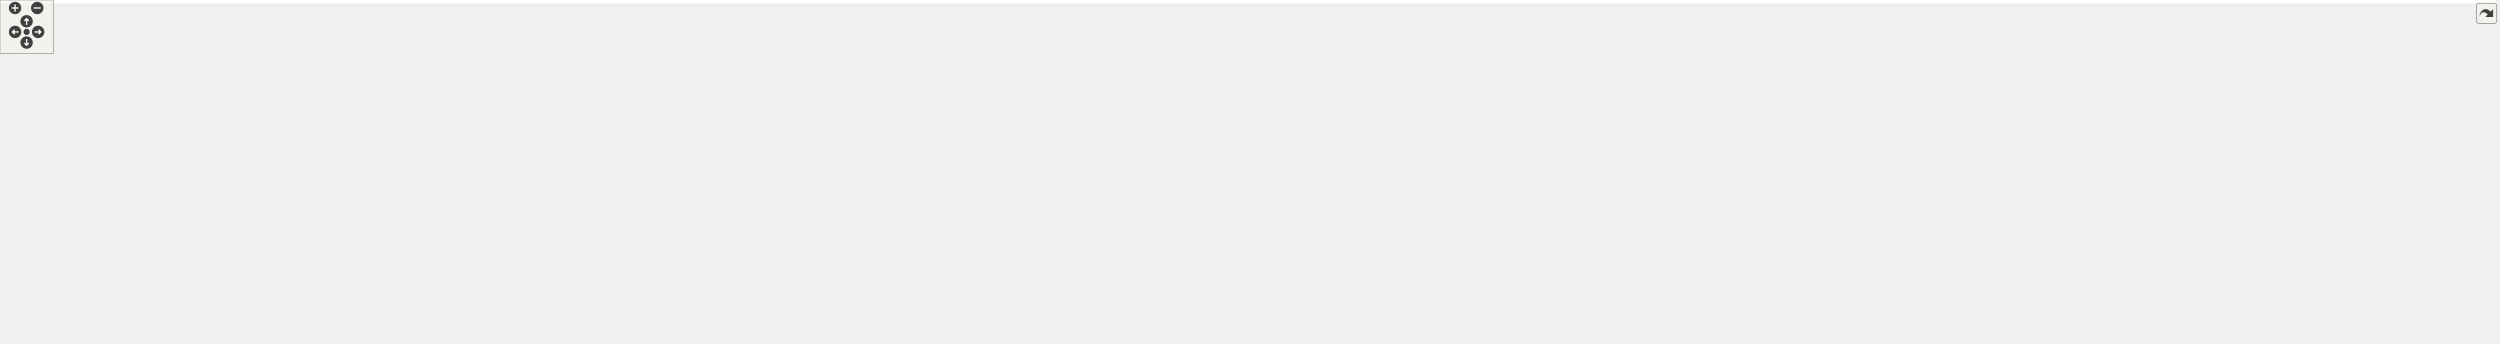
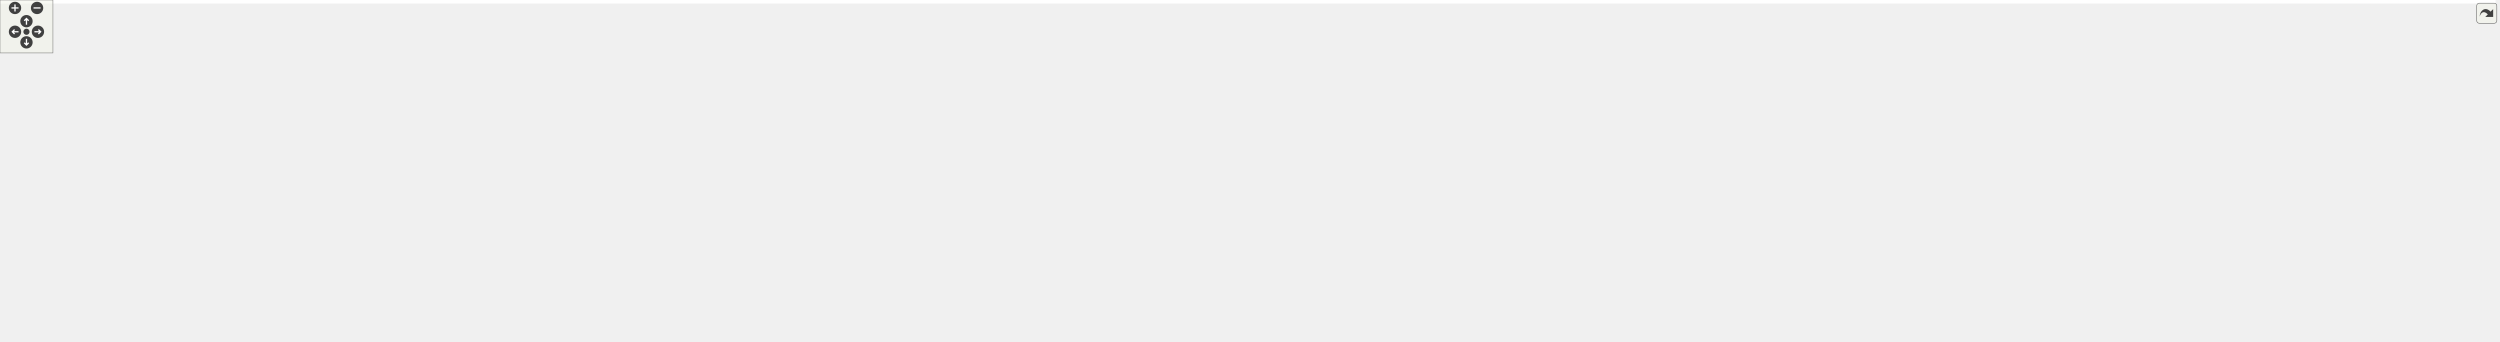
<svg xmlns="http://www.w3.org/2000/svg" xmlns:xlink="http://www.w3.org/1999/xlink" id="main" version="1.1" xml:space="preserve">
  <style type="text/css">
.edge:hover path { stroke: red; }
.edge:hover polygon { stroke: red; fill: red; }
</style>
  <defs>
    <circle id="rim" cx="0" cy="0" r="7" />
    <circle id="rim2" cx="0" cy="0" r="3.5" />
    <g id="zoomPlus">
      <use xlink:href="#rim" fill="#404040">
        <set attributeName="fill" to="#808080" begin="zoomplus.mouseover" end="zoomplus.mouseout" />
      </use>
      <path d="M-4,0h8M0,-4v8" fill="none" stroke="white" stroke-width="1.5" pointer-events="none" />
    </g>
    <g id="zoomMin">
      <use xlink:href="#rim" fill="#404040">
        <set attributeName="fill" to="#808080" begin="zoomminus.mouseover" end="zoomminus.mouseout" />
      </use>
      <path d="M-4,0h8" fill="none" stroke="white" stroke-width="1.5" pointer-events="none" />
    </g>
    <g id="dirArrow">
      <path fill="none" stroke="white" stroke-width="1.5" d="M0,-3.0v7 M-2.5,-0.5L0,-3.0L2.5,-0.5" />
    </g>
    <g id="resetDef">
      <use xlink:href="#rim2" fill="#404040">
        <set attributeName="fill" to="#808080" begin="reset.mouseover" end="reset.mouseout" />
      </use>
    </g>
  </defs>
  <svg id="graph" class="graph">
    <g id="viewport">
-       <polygon fill="white" stroke="transparent" points="-4,4 -4,-326 2813.5,-326 2813.5,4 -4,4" />
+       <polygon fill="white" stroke="transparent" points="-4,4 -4,-326 2828.5,-326 2828.5,4 -4,4" />
      <g id="node1" class="node">
        <g id="a_node1">
          <a xlink:title="Tests of new geometry data structure.">
            <polygon fill="#bfbfbf" stroke="black" points="1144.5,-302.5 1144.5,-321.5 1281.5,-321.5 1281.5,-302.5 1144.5,-302.5" />
            <text text-anchor="middle" x="1213" y="-309.5" font-family="Helvetica,sans-Serif" font-size="10.00">tests/Geometry_test.cpp</text>
          </a>
        </g>
      </g>
      <g id="node2" class="node">
        <g id="a_node2">
          <a xlink:href="_geometry_8hpp.html" target="_top" xlink:title="Geometric quantities of Manifold used by MoveAlgorithm.">
            <polygon fill="white" stroke="black" points="1115.5,-246.5 1115.5,-265.5 1200.5,-265.5 1200.5,-246.5 1115.5,-246.5" />
            <text text-anchor="middle" x="1158" y="-253.5" font-family="Helvetica,sans-Serif" font-size="10.00">Geometry.hpp</text>
          </a>
        </g>
      </g>
      <g id="edge1" class="edge">
        <path fill="none" stroke="midnightblue" d="M1203.92,-302.08C1195.83,-294.14 1183.8,-282.34 1174.09,-272.8" />
        <polygon fill="midnightblue" stroke="midnightblue" points="1176.5,-270.26 1166.91,-265.75 1171.6,-275.25 1176.5,-270.26" />
      </g>
      <g id="node35" class="node">
        <g id="a_node35">
          <a xlink:title=" ">
            <polygon fill="white" stroke="#bfbfbf" points="1218.5,-246.5 1218.5,-265.5 1317.5,-265.5 1317.5,-246.5 1218.5,-246.5" />
            <text text-anchor="middle" x="1268" y="-253.5" font-family="Helvetica,sans-Serif" font-size="10.00">catch2/catch.hpp</text>
          </a>
        </g>
      </g>
      <g id="edge35" class="edge">
        <path fill="none" stroke="midnightblue" d="M1222.08,-302.08C1230.17,-294.14 1242.2,-282.34 1251.91,-272.8" />
        <polygon fill="midnightblue" stroke="midnightblue" points="1254.4,-275.25 1259.09,-265.75 1249.5,-270.26 1254.4,-275.25" />
      </g>
      <g id="node3" class="node">
        <g id="a_node3">
          <a xlink:href="_foliated__triangulation_8hpp.html" target="_top" xlink:title="Create foliated spherical triangulations.">
            <polygon fill="white" stroke="black" points="1086,-190.5 1086,-209.5 1230,-209.5 1230,-190.5 1086,-190.5" />
            <text text-anchor="middle" x="1158" y="-197.5" font-family="Helvetica,sans-Serif" font-size="10.00">Foliated_triangulation.hpp</text>
          </a>
        </g>
      </g>
      <g id="edge2" class="edge">
        <path fill="none" stroke="midnightblue" d="M1158,-246.08C1158,-239.01 1158,-228.86 1158,-219.99" />
        <polygon fill="midnightblue" stroke="midnightblue" points="1161.5,-219.75 1158,-209.75 1154.5,-219.75 1161.5,-219.75" />
      </g>
      <g id="node4" class="node">
        <g id="a_node4">
          <a xlink:href="_triangulation__traits_8hpp.html" target="_top" xlink:title="Traits class for particular uses of CGAL.">
            <polygon fill="white" stroke="black" points="512.5,-134.5 512.5,-153.5 643.5,-153.5 643.5,-134.5 512.5,-134.5" />
            <text text-anchor="middle" x="578" y="-141.5" font-family="Helvetica,sans-Serif" font-size="10.00">Triangulation_traits.hpp</text>
          </a>
        </g>
      </g>
      <g id="edge3" class="edge">
        <path fill="none" stroke="midnightblue" d="M1085.72,-192.27C975.43,-182 766.16,-162.52 653.81,-152.06" />
        <polygon fill="midnightblue" stroke="midnightblue" points="653.86,-148.55 643.58,-151.11 653.21,-155.52 653.86,-148.55" />
      </g>
      <g id="node13" class="node">
        <g id="a_node13">
          <a xlink:href="_utilities_8hpp.html" target="_top" xlink:title="Utility functions.">
            <polygon fill="white" stroke="black" points="1701,-134.5 1701,-153.5 1777,-153.5 1777,-134.5 1701,-134.5" />
            <text text-anchor="middle" x="1739" y="-141.5" font-family="Helvetica,sans-Serif" font-size="10.00">Utilities.hpp</text>
          </a>
        </g>
      </g>
      <g id="edge12" class="edge">
        <path fill="none" stroke="midnightblue" d="M1230.12,-192.3C1350.43,-181.11 1588.95,-158.95 1690.93,-149.47" />
        <polygon fill="midnightblue" stroke="midnightblue" points="1691.31,-152.95 1700.94,-148.54 1690.66,-145.98 1691.31,-152.95" />
      </g>
      <g id="node5" class="node">
        <g id="a_node5">
          <a xlink:href="_settings_8hpp.html" target="_top" xlink:title="Global integer and precision settings.">
            <polygon fill="white" stroke="black" points="839.5,-67.5 839.5,-86.5 916.5,-86.5 916.5,-67.5 839.5,-67.5" />
            <text text-anchor="middle" x="878" y="-74.5" font-family="Helvetica,sans-Serif" font-size="10.00">Settings.hpp</text>
          </a>
        </g>
      </g>
      <g id="edge4" class="edge">
        <path fill="none" stroke="midnightblue" d="M643.64,-135.27C695.04,-128.27 767.96,-116.23 830,-98 836.87,-95.98 844.08,-93.3 850.78,-90.55" />
        <polygon fill="midnightblue" stroke="midnightblue" points="852.29,-93.71 860.1,-86.55 849.53,-87.27 852.29,-93.71" />
      </g>
      <g id="node8" class="node">
        <g id="a_node8">
          <a xlink:title=" ">
            <polygon fill="white" stroke="#bfbfbf" points="0,-67.5 0,-86.5 180,-86.5 180,-67.5 0,-67.5" />
            <text text-anchor="middle" x="90" y="-74.5" font-family="Helvetica,sans-Serif" font-size="10.00">CGAL/Delaunay_triangulation_3.h</text>
          </a>
        </g>
      </g>
      <g id="edge7" class="edge">
        <path fill="none" stroke="midnightblue" d="M512.38,-137.11C434.87,-129.76 302.14,-115.94 189,-98 172.52,-95.39 154.61,-91.95 138.62,-88.67" />
        <polygon fill="midnightblue" stroke="midnightblue" points="138.92,-85.16 128.42,-86.54 137.49,-92.01 138.92,-85.16" />
      </g>
      <g id="node9" class="node">
        <g id="a_node9">
          <a xlink:title=" ">
            <polygon fill="white" stroke="#bfbfbf" points="198.5,-56.5 198.5,-97.5 327.5,-97.5 327.5,-56.5 198.5,-56.5" />
            <text text-anchor="start" x="206.5" y="-85.5" font-family="Helvetica,sans-Serif" font-size="10.00">CGAL/Exact_predicates</text>
            <text text-anchor="start" x="206.5" y="-74.5" font-family="Helvetica,sans-Serif" font-size="10.00">_inexact_constructions</text>
            <text text-anchor="middle" x="263" y="-63.5" font-family="Helvetica,sans-Serif" font-size="10.00">_kernel.h</text>
          </a>
        </g>
      </g>
      <g id="edge8" class="edge">
        <path fill="none" stroke="midnightblue" d="M525.57,-134.45C478.79,-126.53 408.22,-113.92 337.83,-98.11" />
        <polygon fill="midnightblue" stroke="midnightblue" points="338.43,-94.65 327.9,-95.85 336.88,-101.48 338.43,-94.65" />
      </g>
      <g id="node10" class="node">
        <g id="a_node10">
          <a xlink:title=" ">
            <polygon fill="white" stroke="#bfbfbf" points="346,-62 346,-92 484,-92 484,-62 346,-62" />
            <text text-anchor="start" x="354" y="-80" font-family="Helvetica,sans-Serif" font-size="10.00">CGAL/Triangulation</text>
            <text text-anchor="middle" x="415" y="-69" font-family="Helvetica,sans-Serif" font-size="10.00">_cell_base_with_info_3.h</text>
          </a>
        </g>
      </g>
      <g id="edge9" class="edge">
        <path fill="none" stroke="midnightblue" d="M556.35,-134.37C531.79,-124.57 491.06,-108.33 459.61,-95.79" />
        <polygon fill="midnightblue" stroke="midnightblue" points="460.76,-92.48 450.18,-92.03 458.17,-98.98 460.76,-92.48" />
      </g>
      <g id="node11" class="node">
        <g id="a_node11">
          <a xlink:title=" ">
            <polygon fill="white" stroke="#bfbfbf" points="502,-62 502,-92 654,-92 654,-62 502,-62" />
            <text text-anchor="start" x="510" y="-80" font-family="Helvetica,sans-Serif" font-size="10.00">CGAL/Triangulation</text>
            <text text-anchor="middle" x="578" y="-69" font-family="Helvetica,sans-Serif" font-size="10.00">_vertex_base_with_info_3.h</text>
          </a>
        </g>
      </g>
      <g id="edge10" class="edge">
        <path fill="none" stroke="midnightblue" d="M578,-134.23C578,-126.04 578,-113.42 578,-102.21" />
        <polygon fill="midnightblue" stroke="midnightblue" points="581.5,-102.09 578,-92.09 574.5,-102.09 581.5,-102.09" />
      </g>
      <g id="node12" class="node">
        <g id="a_node12">
          <a xlink:title=" ">
            <polygon fill="white" stroke="#bfbfbf" points="672.5,-67.5 672.5,-86.5 821.5,-86.5 821.5,-67.5 672.5,-67.5" />
            <text text-anchor="middle" x="747" y="-74.5" font-family="Helvetica,sans-Serif" font-size="10.00">CGAL/point_generators_3.h</text>
          </a>
        </g>
      </g>
      <g id="edge11" class="edge">
        <path fill="none" stroke="midnightblue" d="M600.44,-134.37C629.82,-123.07 681.49,-103.2 714.97,-90.32" />
        <polygon fill="midnightblue" stroke="midnightblue" points="716.66,-93.42 724.73,-86.56 714.14,-86.89 716.66,-93.42" />
      </g>
      <g id="node6" class="node">
        <g id="a_node6">
          <a xlink:title=" ">
            <polygon fill="white" stroke="#bfbfbf" points="792,-0.5 792,-19.5 878,-19.5 878,-0.5 792,-0.5" />
            <text text-anchor="middle" x="835" y="-7.5" font-family="Helvetica,sans-Serif" font-size="10.00">CGAL/Gmpzf.h</text>
          </a>
        </g>
      </g>
      <g id="edge5" class="edge">
        <path fill="none" stroke="midnightblue" d="M872.2,-67.23C865.62,-57.29 854.74,-40.84 846.44,-28.29" />
        <polygon fill="midnightblue" stroke="midnightblue" points="849.14,-26.04 840.71,-19.63 843.31,-29.9 849.14,-26.04" />
      </g>
      <g id="node7" class="node">
        <g id="a_node7">
          <a xlink:title=" ">
            <polygon fill="white" stroke="#bfbfbf" points="896,-0.5 896,-19.5 946,-19.5 946,-0.5 896,-0.5" />
            <text text-anchor="middle" x="921" y="-7.5" font-family="Helvetica,sans-Serif" font-size="10.00">cstdint</text>
          </a>
        </g>
      </g>
      <g id="edge6" class="edge">
        <path fill="none" stroke="midnightblue" d="M883.8,-67.23C890.38,-57.29 901.26,-40.84 909.56,-28.29" />
        <polygon fill="midnightblue" stroke="midnightblue" points="912.69,-29.9 915.29,-19.63 906.86,-26.04 912.69,-29.9" />
      </g>
      <g id="edge34" class="edge">
        <path fill="none" stroke="midnightblue" d="M1700.93,-142.64C1561,-141.04 1075.43,-133.03 925,-98 917.92,-96.35 910.56,-93.71 903.82,-90.88" />
        <polygon fill="midnightblue" stroke="midnightblue" points="905.05,-87.59 894.49,-86.69 902.18,-93.98 905.05,-87.59" />
      </g>
      <g id="node14" class="node">
        <g id="a_node14">
          <a xlink:title=" ">
            <polygon fill="white" stroke="#bfbfbf" points="934.5,-67.5 934.5,-86.5 1017.5,-86.5 1017.5,-67.5 934.5,-67.5" />
            <text text-anchor="middle" x="976" y="-74.5" font-family="Helvetica,sans-Serif" font-size="10.00">CGAL/Timer.h</text>
          </a>
        </g>
      </g>
      <g id="edge13" class="edge">
        <path fill="none" stroke="midnightblue" d="M1700.96,-142.15C1572.76,-139.04 1157.29,-126.92 1027,-98 1019.12,-96.25 1010.87,-93.47 1003.35,-90.52" />
        <polygon fill="midnightblue" stroke="midnightblue" points="1004.56,-87.24 993.98,-86.64 1001.88,-93.7 1004.56,-87.24" />
      </g>
      <g id="node15" class="node">
        <g id="a_node15">
          <a xlink:title=" ">
            <polygon fill="white" stroke="#bfbfbf" points="1036,-67.5 1036,-86.5 1124,-86.5 1124,-67.5 1036,-67.5" />
            <text text-anchor="middle" x="1080" y="-74.5" font-family="Helvetica,sans-Serif" font-size="10.00">sys/utsname.h</text>
          </a>
        </g>
      </g>
      <g id="edge14" class="edge">
        <path fill="none" stroke="midnightblue" d="M1700.72,-141.59C1585.31,-137.12 1242.06,-122.1 1133,-98 1124.76,-96.18 1116.09,-93.33 1108.21,-90.35" />
        <polygon fill="midnightblue" stroke="midnightblue" points="1109.32,-87.03 1098.73,-86.57 1106.72,-93.53 1109.32,-87.03" />
      </g>
      <g id="node16" class="node">
        <g id="a_node16">
          <a xlink:title=" ">
            <polygon fill="white" stroke="#bfbfbf" points="1142.5,-67.5 1142.5,-86.5 1259.5,-86.5 1259.5,-67.5 1142.5,-67.5" />
            <text text-anchor="middle" x="1201" y="-74.5" font-family="Helvetica,sans-Serif" font-size="10.00">boost/date_time.hpp</text>
          </a>
        </g>
      </g>
      <g id="edge15" class="edge">
        <path fill="none" stroke="midnightblue" d="M1700.88,-141.81C1620.41,-138.76 1427.55,-128.62 1269,-98 1258.01,-95.88 1246.25,-92.74 1235.65,-89.58" />
        <polygon fill="midnightblue" stroke="midnightblue" points="1236.5,-86.17 1225.91,-86.57 1234.43,-92.86 1236.5,-86.17" />
      </g>
      <g id="node17" class="node">
        <g id="a_node17">
          <a xlink:title=" ">
            <polygon fill="white" stroke="#bfbfbf" points="1278,-67.5 1278,-86.5 1342,-86.5 1342,-67.5 1278,-67.5" />
            <text text-anchor="middle" x="1310" y="-74.5" font-family="Helvetica,sans-Serif" font-size="10.00">algorithm</text>
          </a>
        </g>
      </g>
      <g id="edge16" class="edge">
        <path fill="none" stroke="midnightblue" d="M1700.98,-142.81C1630.51,-141.54 1475.47,-134.42 1351,-98 1345.3,-96.33 1339.42,-93.92 1333.96,-91.35" />
        <polygon fill="midnightblue" stroke="midnightblue" points="1335.2,-88.06 1324.7,-86.68 1332.04,-94.31 1335.2,-88.06" />
      </g>
      <g id="node18" class="node">
        <g id="a_node18">
          <a xlink:title=" ">
            <polygon fill="white" stroke="#bfbfbf" points="1360,-67.5 1360,-86.5 1412,-86.5 1412,-67.5 1360,-67.5" />
            <text text-anchor="middle" x="1386" y="-74.5" font-family="Helvetica,sans-Serif" font-size="10.00">cassert</text>
          </a>
        </g>
      </g>
      <g id="edge17" class="edge">
        <path fill="none" stroke="midnightblue" d="M1700.72,-142.21C1639.88,-139.94 1518.06,-131.23 1421,-98 1416.41,-96.43 1411.73,-94.24 1407.36,-91.88" />
        <polygon fill="midnightblue" stroke="midnightblue" points="1408.81,-88.67 1398.41,-86.63 1405.27,-94.71 1408.81,-88.67" />
      </g>
      <g id="node19" class="node">
        <g id="a_node19">
          <a xlink:title=" ">
            <polygon fill="white" stroke="#bfbfbf" points="1430.5,-67.5 1430.5,-86.5 1479.5,-86.5 1479.5,-67.5 1430.5,-67.5" />
            <text text-anchor="middle" x="1455" y="-74.5" font-family="Helvetica,sans-Serif" font-size="10.00">cstdlib</text>
          </a>
        </g>
      </g>
      <g id="edge18" class="edge">
        <path fill="none" stroke="midnightblue" d="M1700.85,-140.52C1650.64,-136.29 1560.27,-125.3 1488,-98 1483.77,-96.4 1479.48,-94.26 1475.45,-91.96" />
        <polygon fill="midnightblue" stroke="midnightblue" points="1477.02,-88.82 1466.68,-86.53 1473.34,-94.77 1477.02,-88.82" />
      </g>
      <g id="node20" class="node">
        <g id="a_node20">
          <a xlink:title=" ">
            <polygon fill="white" stroke="#bfbfbf" points="1497.5,-67.5 1497.5,-86.5 1552.5,-86.5 1552.5,-67.5 1497.5,-67.5" />
            <text text-anchor="middle" x="1525" y="-74.5" font-family="Helvetica,sans-Serif" font-size="10.00">fstream</text>
          </a>
        </g>
      </g>
      <g id="edge19" class="edge">
        <path fill="none" stroke="midnightblue" d="M1700.87,-136.14C1664.44,-128.93 1608.37,-116.11 1562,-98 1557.32,-96.17 1552.47,-93.88 1547.9,-91.5" />
        <polygon fill="midnightblue" stroke="midnightblue" points="1549.47,-88.37 1539.01,-86.64 1546.1,-94.51 1549.47,-88.37" />
      </g>
      <g id="node21" class="node">
        <g id="a_node21">
          <a xlink:title=" ">
            <polygon fill="white" stroke="#bfbfbf" points="1571,-67.5 1571,-86.5 1619,-86.5 1619,-67.5 1571,-67.5" />
            <text text-anchor="middle" x="1595" y="-74.5" font-family="Helvetica,sans-Serif" font-size="10.00">gsl/gsl</text>
          </a>
        </g>
      </g>
      <g id="edge20" class="edge">
        <path fill="none" stroke="midnightblue" d="M1714.69,-134.42C1691.87,-126.07 1656.99,-112.55 1628,-98 1624.33,-96.16 1620.53,-94.06 1616.87,-91.92" />
        <polygon fill="midnightblue" stroke="midnightblue" points="1618.58,-88.86 1608.21,-86.67 1614.95,-94.85 1618.58,-88.86" />
      </g>
      <g id="node22" class="node">
        <g id="a_node22">
          <a xlink:title=" ">
            <polygon fill="white" stroke="#bfbfbf" points="1637,-67.5 1637,-86.5 1697,-86.5 1697,-67.5 1637,-67.5" />
            <text text-anchor="middle" x="1667" y="-74.5" font-family="Helvetica,sans-Serif" font-size="10.00">iostream</text>
          </a>
        </g>
      </g>
      <g id="edge21" class="edge">
        <path fill="none" stroke="midnightblue" d="M1729.29,-134.23C1717.74,-123.81 1698.25,-106.21 1684.14,-93.47" />
        <polygon fill="midnightblue" stroke="midnightblue" points="1686.32,-90.73 1676.56,-86.63 1681.63,-95.93 1686.32,-90.73" />
      </g>
      <g id="node23" class="node">
        <g id="a_node23">
          <a xlink:title=" ">
            <polygon fill="white" stroke="#bfbfbf" points="1715,-67.5 1715,-86.5 1763,-86.5 1763,-67.5 1715,-67.5" />
            <text text-anchor="middle" x="1739" y="-74.5" font-family="Helvetica,sans-Serif" font-size="10.00">mutex</text>
          </a>
        </g>
      </g>
      <g id="edge22" class="edge">
        <path fill="none" stroke="midnightblue" d="M1739,-134.23C1739,-124.68 1739,-109.12 1739,-96.78" />
        <polygon fill="midnightblue" stroke="midnightblue" points="1742.5,-96.63 1739,-86.63 1735.5,-96.63 1742.5,-96.63" />
      </g>
      <g id="node24" class="node">
        <g id="a_node24">
          <a xlink:title=" ">
            <polygon fill="white" stroke="#bfbfbf" points="1781,-67.5 1781,-86.5 1835,-86.5 1835,-67.5 1781,-67.5" />
            <text text-anchor="middle" x="1808" y="-74.5" font-family="Helvetica,sans-Serif" font-size="10.00">random</text>
          </a>
        </g>
      </g>
      <g id="edge23" class="edge">
        <path fill="none" stroke="midnightblue" d="M1748.31,-134.23C1759.27,-123.9 1777.71,-106.54 1791.19,-93.83" />
        <polygon fill="midnightblue" stroke="midnightblue" points="1793.96,-96.03 1798.84,-86.63 1789.16,-90.94 1793.96,-96.03" />
      </g>
      <g id="node25" class="node">
        <g id="a_node25">
          <a xlink:title=" ">
            <polygon fill="white" stroke="#bfbfbf" points="1853.5,-67.5 1853.5,-86.5 1918.5,-86.5 1918.5,-67.5 1853.5,-67.5" />
            <text text-anchor="middle" x="1886" y="-74.5" font-family="Helvetica,sans-Serif" font-size="10.00">stdexcept</text>
          </a>
        </g>
      </g>
      <g id="edge24" class="edge">
        <path fill="none" stroke="midnightblue" d="M1759.63,-134.44C1780.88,-125.56 1814.91,-111.16 1844,-98 1848.93,-95.77 1854.16,-93.34 1859.19,-90.96" />
        <polygon fill="midnightblue" stroke="midnightblue" points="1860.98,-93.99 1868.5,-86.52 1857.97,-87.67 1860.98,-93.99" />
      </g>
      <g id="node26" class="node">
        <g id="a_node26">
          <a xlink:title=" ">
            <polygon fill="white" stroke="#bfbfbf" points="1937,-67.5 1937,-86.5 1981,-86.5 1981,-67.5 1937,-67.5" />
            <text text-anchor="middle" x="1959" y="-74.5" font-family="Helvetica,sans-Serif" font-size="10.00">string</text>
          </a>
        </g>
      </g>
      <g id="edge25" class="edge">
        <path fill="none" stroke="midnightblue" d="M1777.13,-137.81C1816.18,-131.62 1878.05,-119.31 1928,-98 1931.8,-96.38 1935.66,-94.3 1939.3,-92.11" />
        <polygon fill="midnightblue" stroke="midnightblue" points="1941.29,-94.98 1947.75,-86.58 1937.46,-89.12 1941.29,-94.98" />
      </g>
      <g id="node27" class="node">
        <g id="a_node27">
          <a xlink:title=" ">
            <polygon fill="white" stroke="#bfbfbf" points="1999.5,-67.5 1999.5,-86.5 2064.5,-86.5 2064.5,-67.5 1999.5,-67.5" />
            <text text-anchor="middle" x="2032" y="-74.5" font-family="Helvetica,sans-Serif" font-size="10.00">typeindex</text>
          </a>
        </g>
      </g>
      <g id="edge26" class="edge">
        <path fill="none" stroke="midnightblue" d="M1777.19,-139.36C1827.06,-133.89 1916.66,-121.57 1990,-98 1995.67,-96.18 2001.56,-93.75 2007.07,-91.21" />
        <polygon fill="midnightblue" stroke="midnightblue" points="2009,-94.16 2016.45,-86.63 2005.93,-87.87 2009,-94.16" />
      </g>
      <g id="node28" class="node">
        <g id="a_node28">
          <a xlink:title=" ">
-             <polygon fill="white" stroke="#bfbfbf" points="2083,-67.5 2083,-86.5 2127,-86.5 2127,-67.5 2083,-67.5" />
-             <text text-anchor="middle" x="2105" y="-74.5" font-family="Helvetica,sans-Serif" font-size="10.00">ctime</text>
+             <polygon fill="white" stroke="#bfbfbf" points="2082.5,-67.5 2082.5,-86.5 2141.5,-86.5 2141.5,-67.5 2082.5,-67.5" />
+             <text text-anchor="middle" x="2112" y="-74.5" font-family="Helvetica,sans-Serif" font-size="10.00">date/tz.h</text>
          </a>
        </g>
      </g>
      <g id="edge27" class="edge">
-         <path fill="none" stroke="midnightblue" d="M1777.22,-143.22C1840.8,-142.42 1971.45,-135.81 2074,-98 2077.94,-96.55 2081.9,-94.52 2085.61,-92.32" />
-         <polygon fill="midnightblue" stroke="midnightblue" points="2087.73,-95.11 2094.15,-86.69 2083.88,-89.27 2087.73,-95.11" />
+         <path fill="none" stroke="midnightblue" d="M1777.12,-142.19C1840.29,-139.91 1970.02,-131.19 2074,-98 2079.19,-96.34 2084.52,-94 2089.48,-91.5" />
+         <polygon fill="midnightblue" stroke="midnightblue" points="2091.32,-94.48 2098.44,-86.63 2087.98,-88.33 2091.32,-94.48" />
      </g>
      <g id="node29" class="node">
        <g id="a_node29">
          <a xlink:title=" ">
-             <polygon fill="white" stroke="#bfbfbf" points="2145,-67.5 2145,-86.5 2243,-86.5 2243,-67.5 2145,-67.5" />
-             <text text-anchor="middle" x="2194" y="-74.5" font-family="Helvetica,sans-Serif" font-size="10.00">pcg_random.hpp</text>
+             <polygon fill="white" stroke="#bfbfbf" points="2160,-67.5 2160,-86.5 2258,-86.5 2258,-67.5 2160,-67.5" />
+             <text text-anchor="middle" x="2209" y="-74.5" font-family="Helvetica,sans-Serif" font-size="10.00">pcg_random.hpp</text>
          </a>
        </g>
      </g>
      <g id="edge28" class="edge">
-         <path fill="none" stroke="midnightblue" d="M1777.23,-141.45C1848.56,-137.95 2006.44,-127.31 2136,-98 2145.06,-95.95 2154.67,-92.98 2163.42,-89.95" />
-         <polygon fill="midnightblue" stroke="midnightblue" points="2164.62,-93.23 2172.84,-86.55 2162.25,-86.65 2164.62,-93.23" />
+         <path fill="none" stroke="midnightblue" d="M1777.24,-141.67C1850.56,-138.49 2015.67,-128.32 2151,-98 2160.06,-95.97 2169.68,-93 2178.42,-89.97" />
+         <polygon fill="midnightblue" stroke="midnightblue" points="2179.63,-93.26 2187.84,-86.57 2177.25,-86.67 2179.63,-93.26" />
      </g>
      <g id="node30" class="node">
        <g id="a_node30">
          <a xlink:title=" ">
-             <polygon fill="white" stroke="#bfbfbf" points="2261.5,-67.5 2261.5,-86.5 2340.5,-86.5 2340.5,-67.5 2261.5,-67.5" />
-             <text text-anchor="middle" x="2301" y="-74.5" font-family="Helvetica,sans-Serif" font-size="10.00">fmt/format.h</text>
+             <polygon fill="white" stroke="#bfbfbf" points="2276.5,-67.5 2276.5,-86.5 2355.5,-86.5 2355.5,-67.5 2276.5,-67.5" />
+             <text text-anchor="middle" x="2316" y="-74.5" font-family="Helvetica,sans-Serif" font-size="10.00">fmt/format.h</text>
          </a>
        </g>
      </g>
      <g id="edge29" class="edge">
-         <path fill="none" stroke="midnightblue" d="M1777.28,-143.52C1863.4,-143.86 2078.43,-140.02 2252,-98 2259.49,-96.19 2267.33,-93.41 2274.49,-90.51" />
-         <polygon fill="midnightblue" stroke="midnightblue" points="2275.93,-93.7 2283.73,-86.53 2273.16,-87.27 2275.93,-93.7" />
+         <path fill="none" stroke="midnightblue" d="M1777.07,-143.66C1864.81,-144.33 2087.44,-141.23 2267,-98 2274.49,-96.2 2282.34,-93.43 2289.49,-90.52" />
+         <polygon fill="midnightblue" stroke="midnightblue" points="2290.93,-93.71 2298.74,-86.55 2288.17,-87.28 2290.93,-93.71" />
      </g>
      <g id="node31" class="node">
        <g id="a_node31">
          <a xlink:title=" ">
-             <polygon fill="white" stroke="#bfbfbf" points="2359,-67.5 2359,-86.5 2445,-86.5 2445,-67.5 2359,-67.5" />
-             <text text-anchor="middle" x="2402" y="-74.5" font-family="Helvetica,sans-Serif" font-size="10.00">fmt/ostream.h</text>
+             <polygon fill="white" stroke="#bfbfbf" points="2374,-67.5 2374,-86.5 2460,-86.5 2460,-67.5 2374,-67.5" />
+             <text text-anchor="middle" x="2417" y="-74.5" font-family="Helvetica,sans-Serif" font-size="10.00">fmt/ostream.h</text>
          </a>
        </g>
      </g>
      <g id="edge30" class="edge">
-         <path fill="none" stroke="midnightblue" d="M1777.19,-141.65C1893.16,-137.33 2239.98,-122.64 2350,-98 2358.1,-96.19 2366.61,-93.34 2374.34,-90.36" />
-         <polygon fill="midnightblue" stroke="midnightblue" points="2375.69,-93.59 2383.64,-86.58 2373.06,-87.11 2375.69,-93.59" />
+         <path fill="none" stroke="midnightblue" d="M1777.29,-141.73C1895.27,-137.57 2252.01,-123.2 2365,-98 2373.1,-96.19 2381.61,-93.35 2389.34,-90.37" />
+         <polygon fill="midnightblue" stroke="midnightblue" points="2390.7,-93.6 2398.64,-86.59 2388.06,-87.12 2390.7,-93.6" />
      </g>
      <g id="node32" class="node">
        <g id="a_node32">
          <a xlink:title=" ">
-             <polygon fill="white" stroke="#bfbfbf" points="2463,-62 2463,-92 2569,-92 2569,-62 2463,-62" />
-             <text text-anchor="start" x="2471" y="-80" font-family="Helvetica,sans-Serif" font-size="10.00">spdlog/sinks/basic</text>
-             <text text-anchor="middle" x="2516" y="-69" font-family="Helvetica,sans-Serif" font-size="10.00">_file_sink.h</text>
+             <polygon fill="white" stroke="#bfbfbf" points="2478,-62 2478,-92 2584,-92 2584,-62 2478,-62" />
+             <text text-anchor="start" x="2486" y="-80" font-family="Helvetica,sans-Serif" font-size="10.00">spdlog/sinks/basic</text>
+             <text text-anchor="middle" x="2531" y="-69" font-family="Helvetica,sans-Serif" font-size="10.00">_file_sink.h</text>
          </a>
        </g>
      </g>
      <g id="edge31" class="edge">
-         <path fill="none" stroke="midnightblue" d="M1777.14,-141.85C1905.67,-137.79 2322.33,-122.97 2454,-98 2458.43,-97.16 2462.99,-96.09 2467.52,-94.9" />
-         <polygon fill="midnightblue" stroke="midnightblue" points="2468.7,-98.2 2477.36,-92.1 2466.78,-91.47 2468.7,-98.2" />
+         <path fill="none" stroke="midnightblue" d="M1777.03,-141.91C1907.19,-138 2334.25,-123.47 2469,-98 2473.5,-97.15 2478.12,-96.07 2482.72,-94.85" />
+         <polygon fill="midnightblue" stroke="midnightblue" points="2484.04,-98.12 2492.69,-92 2482.11,-91.38 2484.04,-98.12" />
      </g>
      <g id="node33" class="node">
        <g id="a_node33">
          <a xlink:title=" ">
-             <polygon fill="white" stroke="#bfbfbf" points="2587.5,-62 2587.5,-92 2698.5,-92 2698.5,-62 2587.5,-62" />
-             <text text-anchor="start" x="2595.5" y="-80" font-family="Helvetica,sans-Serif" font-size="10.00">spdlog/sinks/stdout</text>
-             <text text-anchor="middle" x="2643" y="-69" font-family="Helvetica,sans-Serif" font-size="10.00">_color_sinks.h</text>
+             <polygon fill="white" stroke="#bfbfbf" points="2602.5,-62 2602.5,-92 2713.5,-92 2713.5,-62 2602.5,-62" />
+             <text text-anchor="start" x="2610.5" y="-80" font-family="Helvetica,sans-Serif" font-size="10.00">spdlog/sinks/stdout</text>
+             <text text-anchor="middle" x="2658" y="-69" font-family="Helvetica,sans-Serif" font-size="10.00">_color_sinks.h</text>
          </a>
        </g>
      </g>
      <g id="edge32" class="edge">
-         <path fill="none" stroke="midnightblue" d="M1777.14,-142.19C1919.69,-138.99 2420.92,-125.94 2578,-98 2582.96,-97.12 2588.07,-95.97 2593.14,-94.68" />
-         <polygon fill="midnightblue" stroke="midnightblue" points="2594.09,-98.05 2602.81,-92.04 2592.24,-91.3 2594.09,-98.05" />
+         <path fill="none" stroke="midnightblue" d="M1777.33,-142.23C1921.75,-139.14 2432.93,-126.4 2593,-98 2597.96,-97.12 2603.07,-95.98 2608.14,-94.69" />
+         <polygon fill="midnightblue" stroke="midnightblue" points="2609.09,-98.06 2617.81,-92.05 2607.24,-91.31 2609.09,-98.06" />
      </g>
      <g id="node34" class="node">
        <g id="a_node34">
          <a xlink:title=" ">
-             <polygon fill="white" stroke="#bfbfbf" points="2716.5,-67.5 2716.5,-86.5 2809.5,-86.5 2809.5,-67.5 2716.5,-67.5" />
-             <text text-anchor="middle" x="2763" y="-74.5" font-family="Helvetica,sans-Serif" font-size="10.00">spdlog/spdlog.h</text>
+             <polygon fill="white" stroke="#bfbfbf" points="2731.5,-67.5 2731.5,-86.5 2824.5,-86.5 2824.5,-67.5 2731.5,-67.5" />
+             <text text-anchor="middle" x="2778" y="-74.5" font-family="Helvetica,sans-Serif" font-size="10.00">spdlog/spdlog.h</text>
          </a>
        </g>
      </g>
      <g id="edge33" class="edge">
-         <path fill="none" stroke="midnightblue" d="M1777.09,-142.76C1933.28,-141.56 2525.11,-134.61 2708,-98 2716.81,-96.24 2726.09,-93.31 2734.47,-90.22" />
-         <polygon fill="midnightblue" stroke="midnightblue" points="2735.76,-93.48 2743.81,-86.6 2733.22,-86.95 2735.76,-93.48" />
+         <path fill="none" stroke="midnightblue" d="M1777.14,-142.79C1934.93,-141.71 2537.07,-135.16 2723,-98 2731.81,-96.24 2741.09,-93.31 2749.47,-90.23" />
+         <polygon fill="midnightblue" stroke="midnightblue" points="2750.76,-93.48 2758.81,-86.6 2748.22,-86.96 2750.76,-93.48" />
      </g>
    </g>
  </svg>
  <g id="navigator" transform="translate(0 0)" fill="#404254">
    <rect fill="#f2f5e9" fill-opacity="0.5" stroke="#606060" stroke-width=".5" x="0" y="0" width="60" height="60" />
    <use id="zoomplus" xlink:href="#zoomPlus" x="17" y="9" />
    <use id="zoomminus" xlink:href="#zoomMin" x="42" y="9" />
    <use id="reset" xlink:href="#resetDef" x="30" y="36" />
    <g id="arrowUp" xlink:href="#dirArrow" transform="translate(30 24)">
      <use xlink:href="#rim" fill="#404040">
        <set attributeName="fill" to="#808080" begin="arrowUp.mouseover" end="arrowUp.mouseout" />
      </use>
      <path fill="none" stroke="white" stroke-width="1.5" d="M0,-3.0v7 M-2.5,-0.5L0,-3.0L2.5,-0.5" />
    </g>
    <g id="arrowRight" xlink:href="#dirArrow" transform="rotate(90) translate(36 -43)">
      <use xlink:href="#rim" fill="#404040">
        <set attributeName="fill" to="#808080" begin="arrowRight.mouseover" end="arrowRight.mouseout" />
      </use>
      <path fill="none" stroke="white" stroke-width="1.5" d="M0,-3.0v7 M-2.5,-0.5L0,-3.0L2.5,-0.5" />
    </g>
    <g id="arrowDown" xlink:href="#dirArrow" transform="rotate(180) translate(-30 -48)">
      <use xlink:href="#rim" fill="#404040">
        <set attributeName="fill" to="#808080" begin="arrowDown.mouseover" end="arrowDown.mouseout" />
      </use>
      <path fill="none" stroke="white" stroke-width="1.5" d="M0,-3.0v7 M-2.5,-0.5L0,-3.0L2.5,-0.5" />
    </g>
    <g id="arrowLeft" xlink:href="#dirArrow" transform="rotate(270) translate(-36 17)">
      <use xlink:href="#rim" fill="#404040">
        <set attributeName="fill" to="#808080" begin="arrowLeft.mouseover" end="arrowLeft.mouseout" />
      </use>
      <path fill="none" stroke="white" stroke-width="1.5" d="M0,-3.0v7 M-2.5,-0.5L0,-3.0L2.5,-0.5" />
    </g>
  </g>
  <svg viewBox="0 0 15 15" width="100%" height="30px" preserveAspectRatio="xMaxYMin meet">
    <g id="arrow_out" transform="scale(0.3 0.3)">
      <a xlink:href="_geometry__test_8cpp__incl_org.svg" target="_base">
        <rect id="button" ry="5" rx="5" y="6" x="6" height="38" width="38" fill="#f2f5e9" fill-opacity="0.5" stroke="#606060" stroke-width="1.0" />
        <path id="arrow" d="M 11.5,31.437 C 11.94,20.098 22.043,11.323 32.159,21.979 L 37.069,17.246 C 37.069,17.246 37.088,32 37.088,32 L 22.16,31.978 C 22.16,31.978 26.998,27.14 26.998,27.14 C 18.529,18.264 13.292,25.23 11.5,31.437 z" style="fill:#404040;" />
      </a>
    </g>
  </svg>
</svg>
